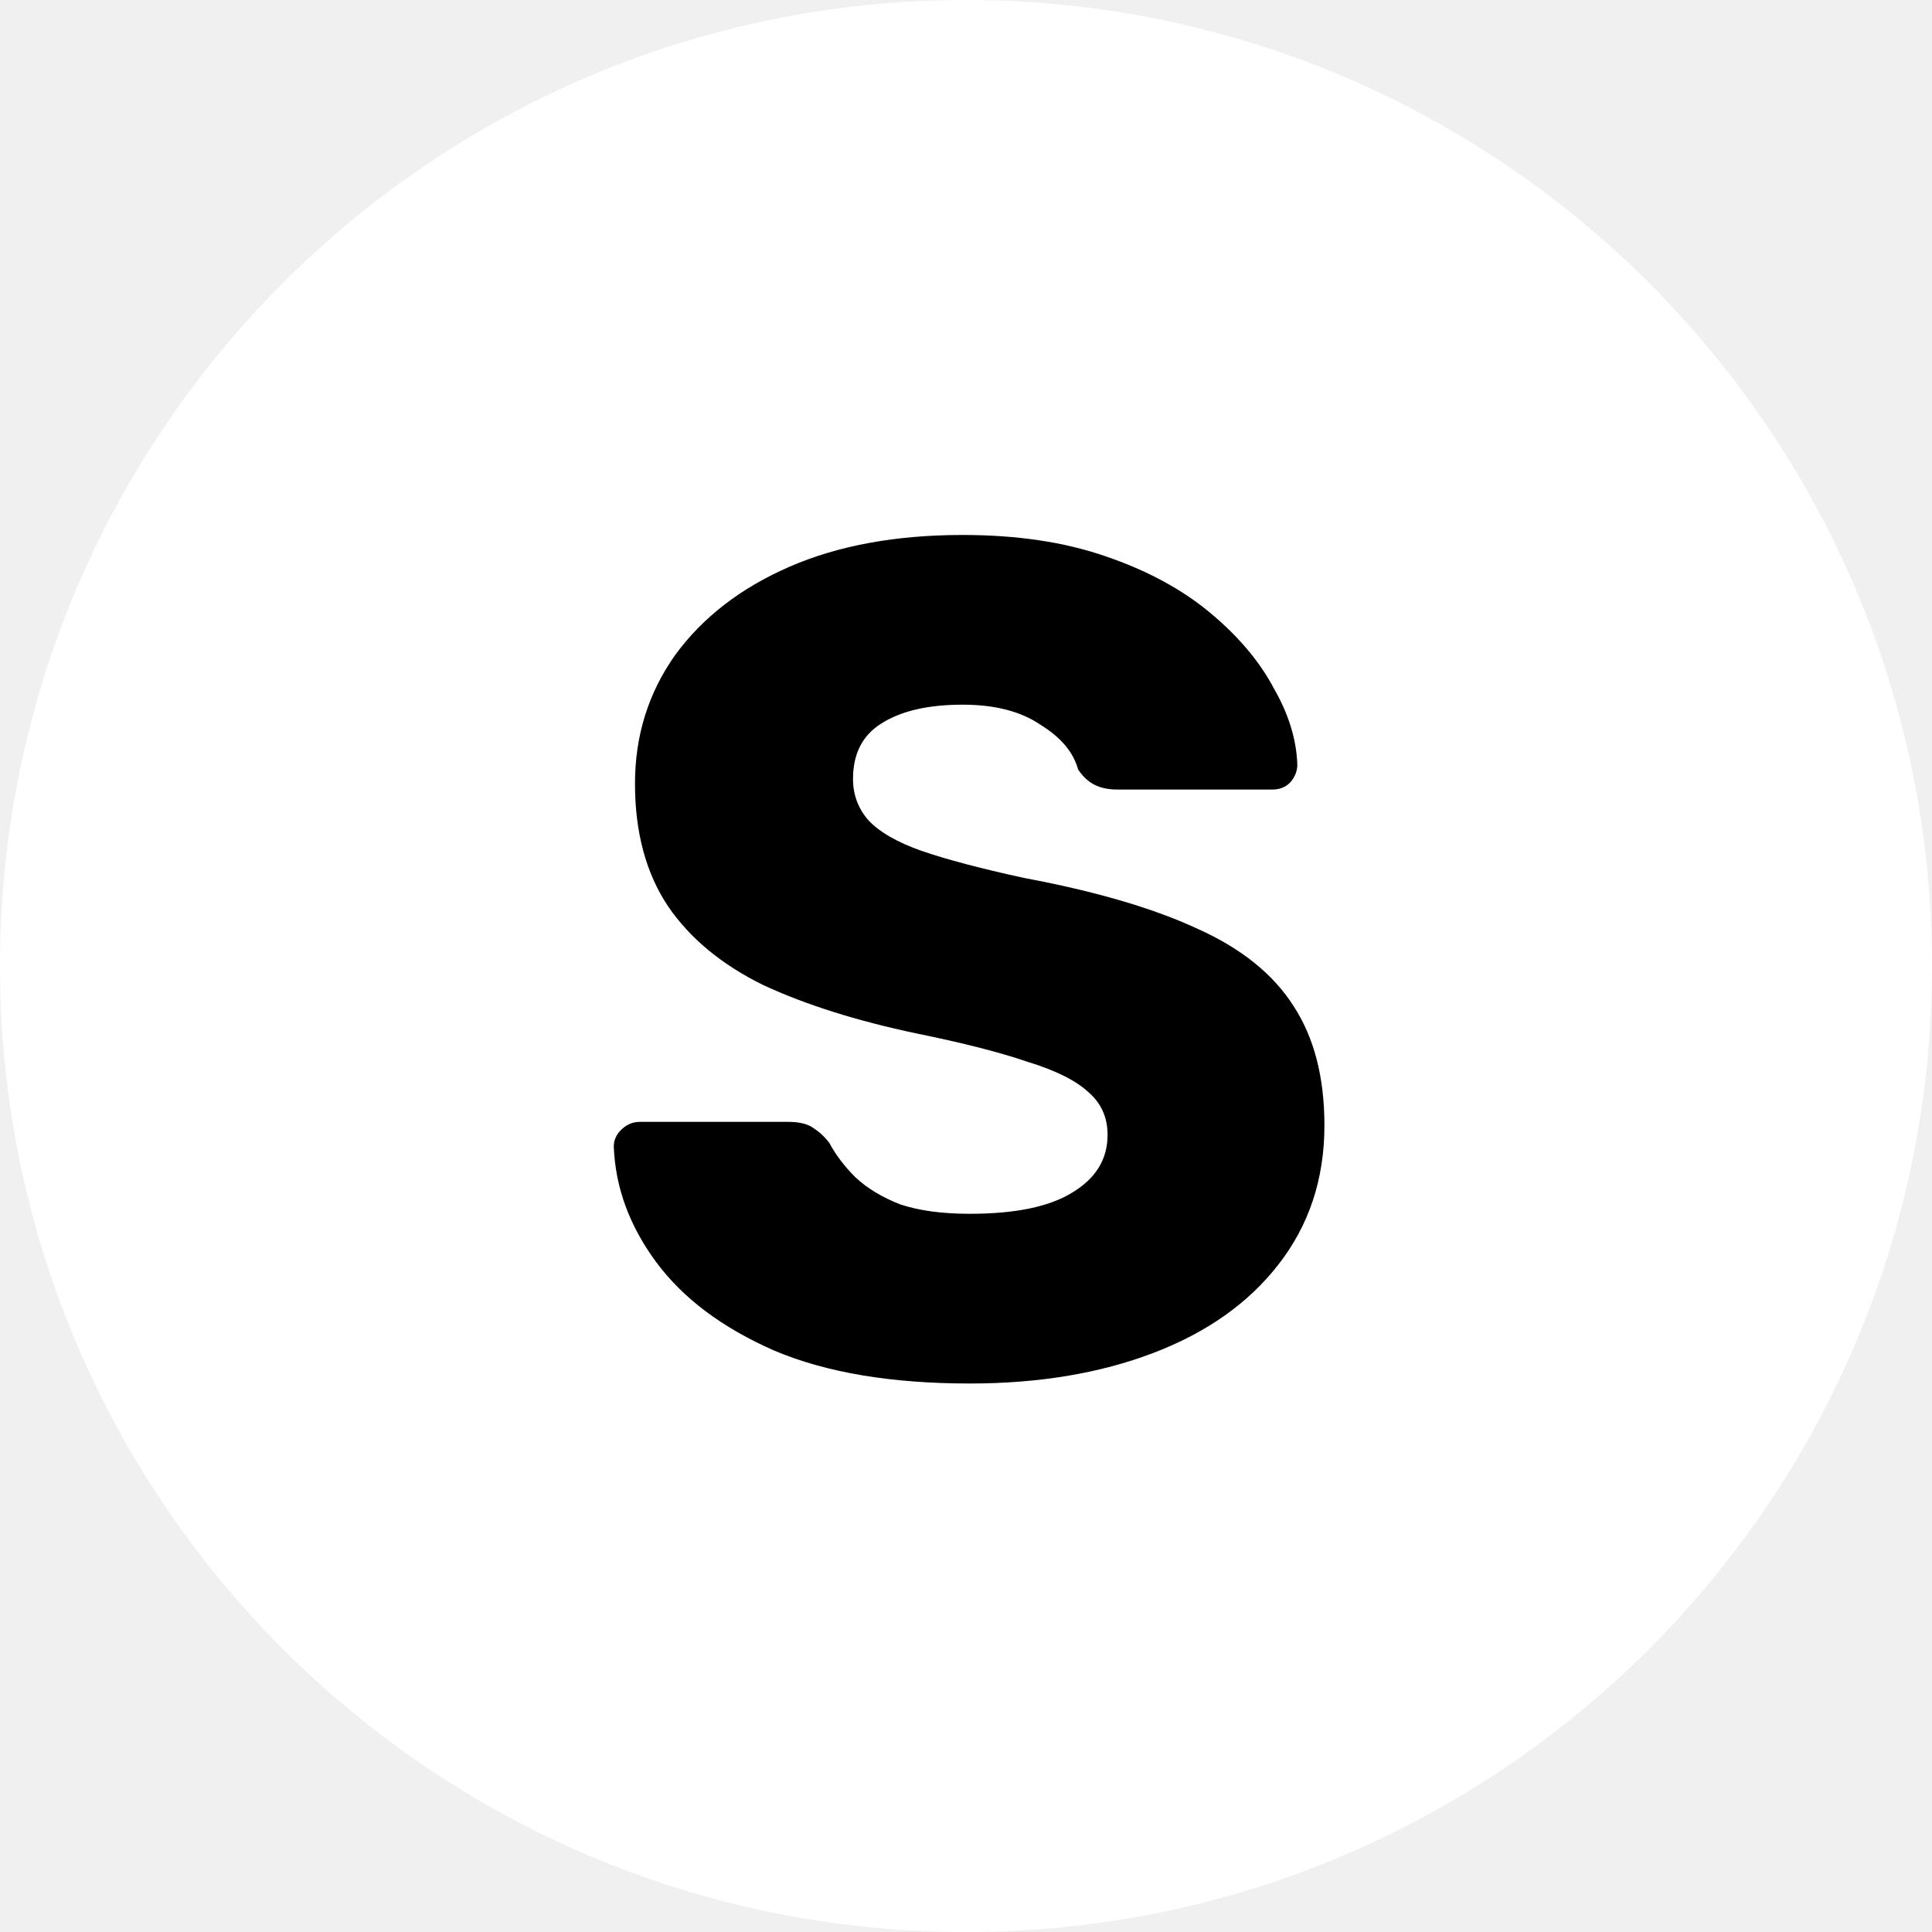
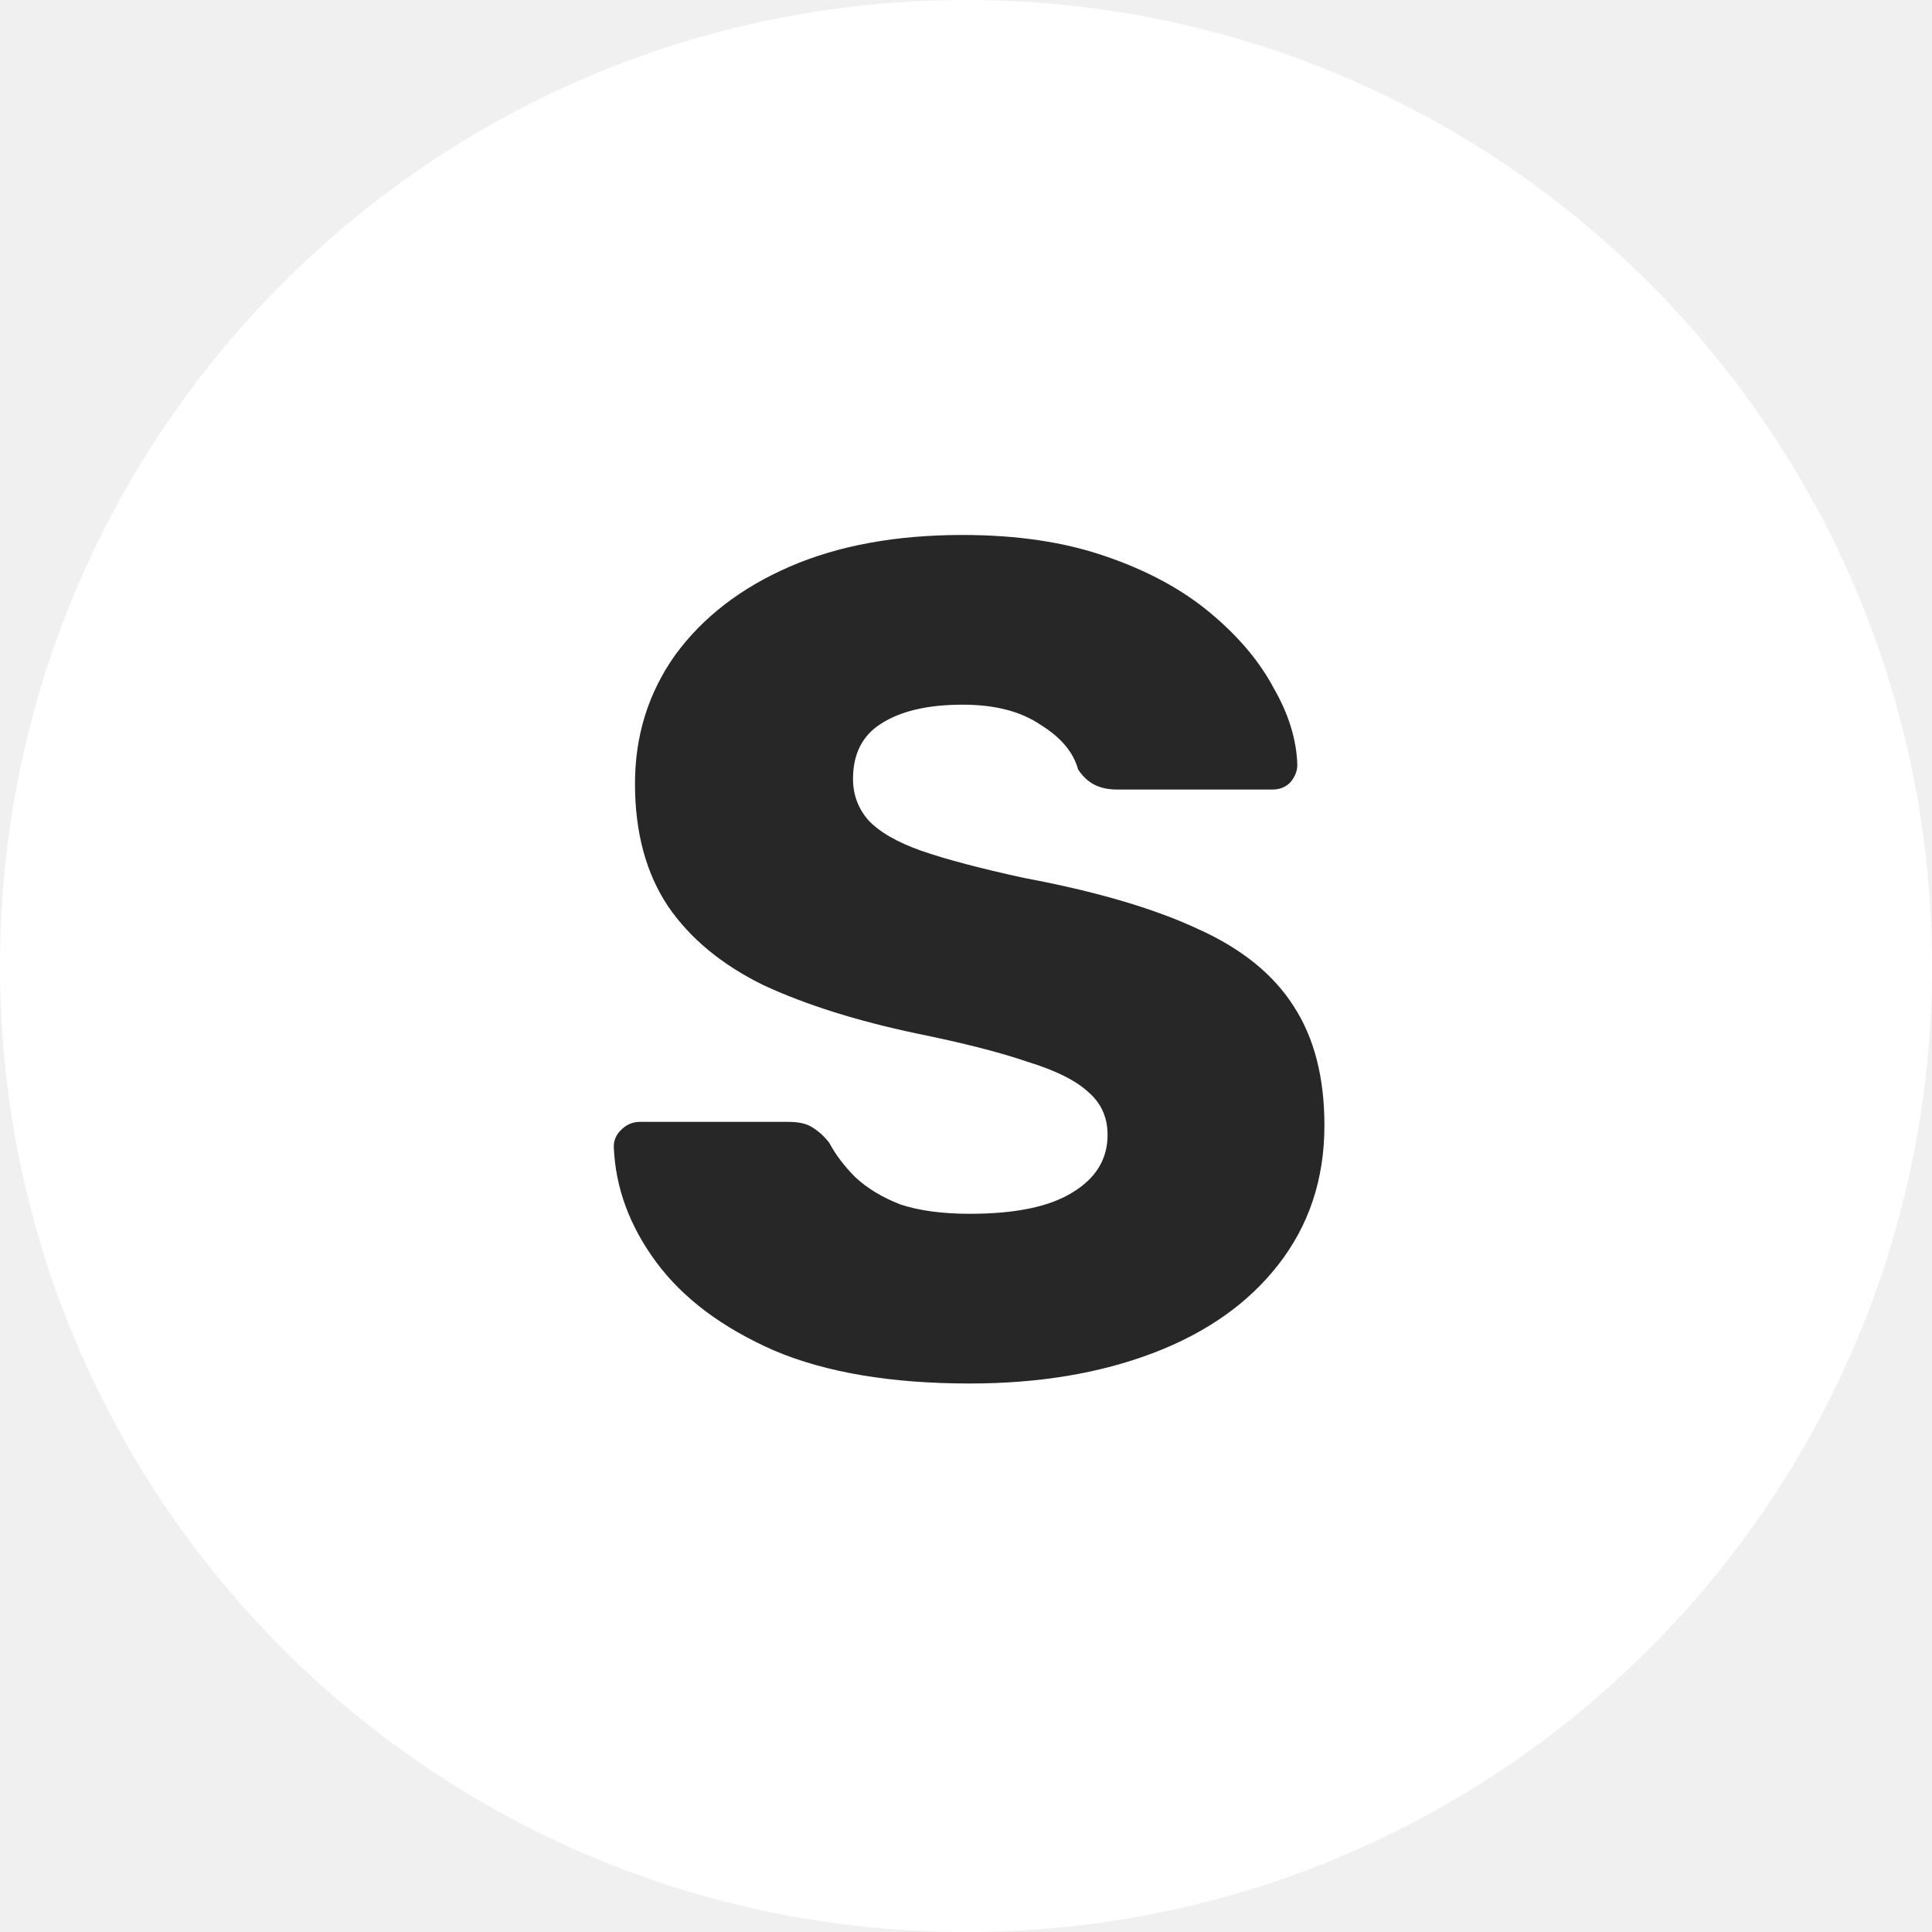
<svg xmlns="http://www.w3.org/2000/svg" width="100" height="100" viewBox="0 0 100 100" fill="none">
  <rect width="100" height="100" rx="50" fill="white" />
-   <path d="M50.191 71.61C46.124 71.61 42.749 71.041 40.065 69.902C37.381 68.723 35.348 67.198 33.965 65.327C32.582 63.456 31.85 61.464 31.769 59.349C31.769 59.024 31.891 58.739 32.135 58.495C32.42 58.21 32.745 58.068 33.111 58.068H40.797C41.366 58.068 41.793 58.17 42.078 58.373C42.403 58.576 42.688 58.841 42.932 59.166C43.257 59.776 43.705 60.366 44.274 60.935C44.884 61.504 45.657 61.972 46.592 62.338C47.568 62.663 48.768 62.826 50.191 62.826C52.55 62.826 54.319 62.46 55.498 61.728C56.718 60.996 57.328 60 57.328 58.739C57.328 57.844 57.003 57.112 56.352 56.543C55.701 55.933 54.644 55.404 53.18 54.957C51.757 54.469 49.845 53.981 47.446 53.493C44.355 52.842 41.712 52.009 39.516 50.992C37.361 49.935 35.714 48.572 34.575 46.905C33.436 45.197 32.867 43.082 32.867 40.561C32.867 38.08 33.558 35.864 34.941 33.912C36.364 31.96 38.337 30.435 40.858 29.337C43.379 28.239 46.368 27.69 49.825 27.69C52.631 27.69 55.091 28.056 57.206 28.788C59.361 29.52 61.171 30.496 62.635 31.716C64.099 32.936 65.197 34.237 65.929 35.62C66.702 36.962 67.108 38.284 67.149 39.585C67.149 39.91 67.027 40.215 66.783 40.5C66.539 40.744 66.234 40.866 65.868 40.866H57.816C57.369 40.866 56.982 40.785 56.657 40.622C56.332 40.459 56.047 40.195 55.803 39.829C55.559 38.934 54.908 38.162 53.851 37.511C52.834 36.82 51.492 36.474 49.825 36.474C48.036 36.474 46.633 36.799 45.616 37.45C44.64 38.06 44.152 39.016 44.152 40.317C44.152 41.13 44.416 41.842 44.945 42.452C45.514 43.062 46.429 43.591 47.69 44.038C48.991 44.485 50.76 44.953 52.997 45.441C56.698 46.132 59.687 47.007 61.964 48.064C64.241 49.081 65.909 50.423 66.966 52.09C68.023 53.717 68.552 55.77 68.552 58.251C68.552 61.016 67.759 63.416 66.173 65.449C64.628 67.442 62.472 68.967 59.707 70.024C56.942 71.081 53.77 71.61 50.191 71.61Z" fill="black" />
+   <path d="M50.191 71.61C46.124 71.61 42.749 71.041 40.065 69.902C37.381 68.723 35.348 67.198 33.965 65.327C32.582 63.456 31.85 61.464 31.769 59.349C31.769 59.024 31.891 58.739 32.135 58.495C32.42 58.21 32.745 58.068 33.111 58.068H40.797C41.366 58.068 41.793 58.17 42.078 58.373C42.403 58.576 42.688 58.841 42.932 59.166C43.257 59.776 43.705 60.366 44.274 60.935C44.884 61.504 45.657 61.972 46.592 62.338C47.568 62.663 48.768 62.826 50.191 62.826C52.55 62.826 54.319 62.46 55.498 61.728C56.718 60.996 57.328 60 57.328 58.739C57.328 57.844 57.003 57.112 56.352 56.543C55.701 55.933 54.644 55.404 53.18 54.957C51.757 54.469 49.845 53.981 47.446 53.493C44.355 52.842 41.712 52.009 39.516 50.992C37.361 49.935 35.714 48.572 34.575 46.905C33.436 45.197 32.867 43.082 32.867 40.561C32.867 38.08 33.558 35.864 34.941 33.912C36.364 31.96 38.337 30.435 40.858 29.337C43.379 28.239 46.368 27.69 49.825 27.69C52.631 27.69 55.091 28.056 57.206 28.788C59.361 29.52 61.171 30.496 62.635 31.716C64.099 32.936 65.197 34.237 65.929 35.62C66.702 36.962 67.108 38.284 67.149 39.585C67.149 39.91 67.027 40.215 66.783 40.5C66.539 40.744 66.234 40.866 65.868 40.866H57.816C57.369 40.866 56.982 40.785 56.657 40.622C56.332 40.459 56.047 40.195 55.803 39.829C55.559 38.934 54.908 38.162 53.851 37.511C52.834 36.82 51.492 36.474 49.825 36.474C48.036 36.474 46.633 36.799 45.616 37.45C44.64 38.06 44.152 39.016 44.152 40.317C44.152 41.13 44.416 41.842 44.945 42.452C45.514 43.062 46.429 43.591 47.69 44.038C48.991 44.485 50.76 44.953 52.997 45.441C56.698 46.132 59.687 47.007 61.964 48.064C64.241 49.081 65.909 50.423 66.966 52.09C68.023 53.717 68.552 55.77 68.552 58.251C68.552 61.016 67.759 63.416 66.173 65.449C64.628 67.442 62.472 68.967 59.707 70.024C56.942 71.081 53.77 71.61 50.191 71.61Z" fill="#272727" />
</svg>
